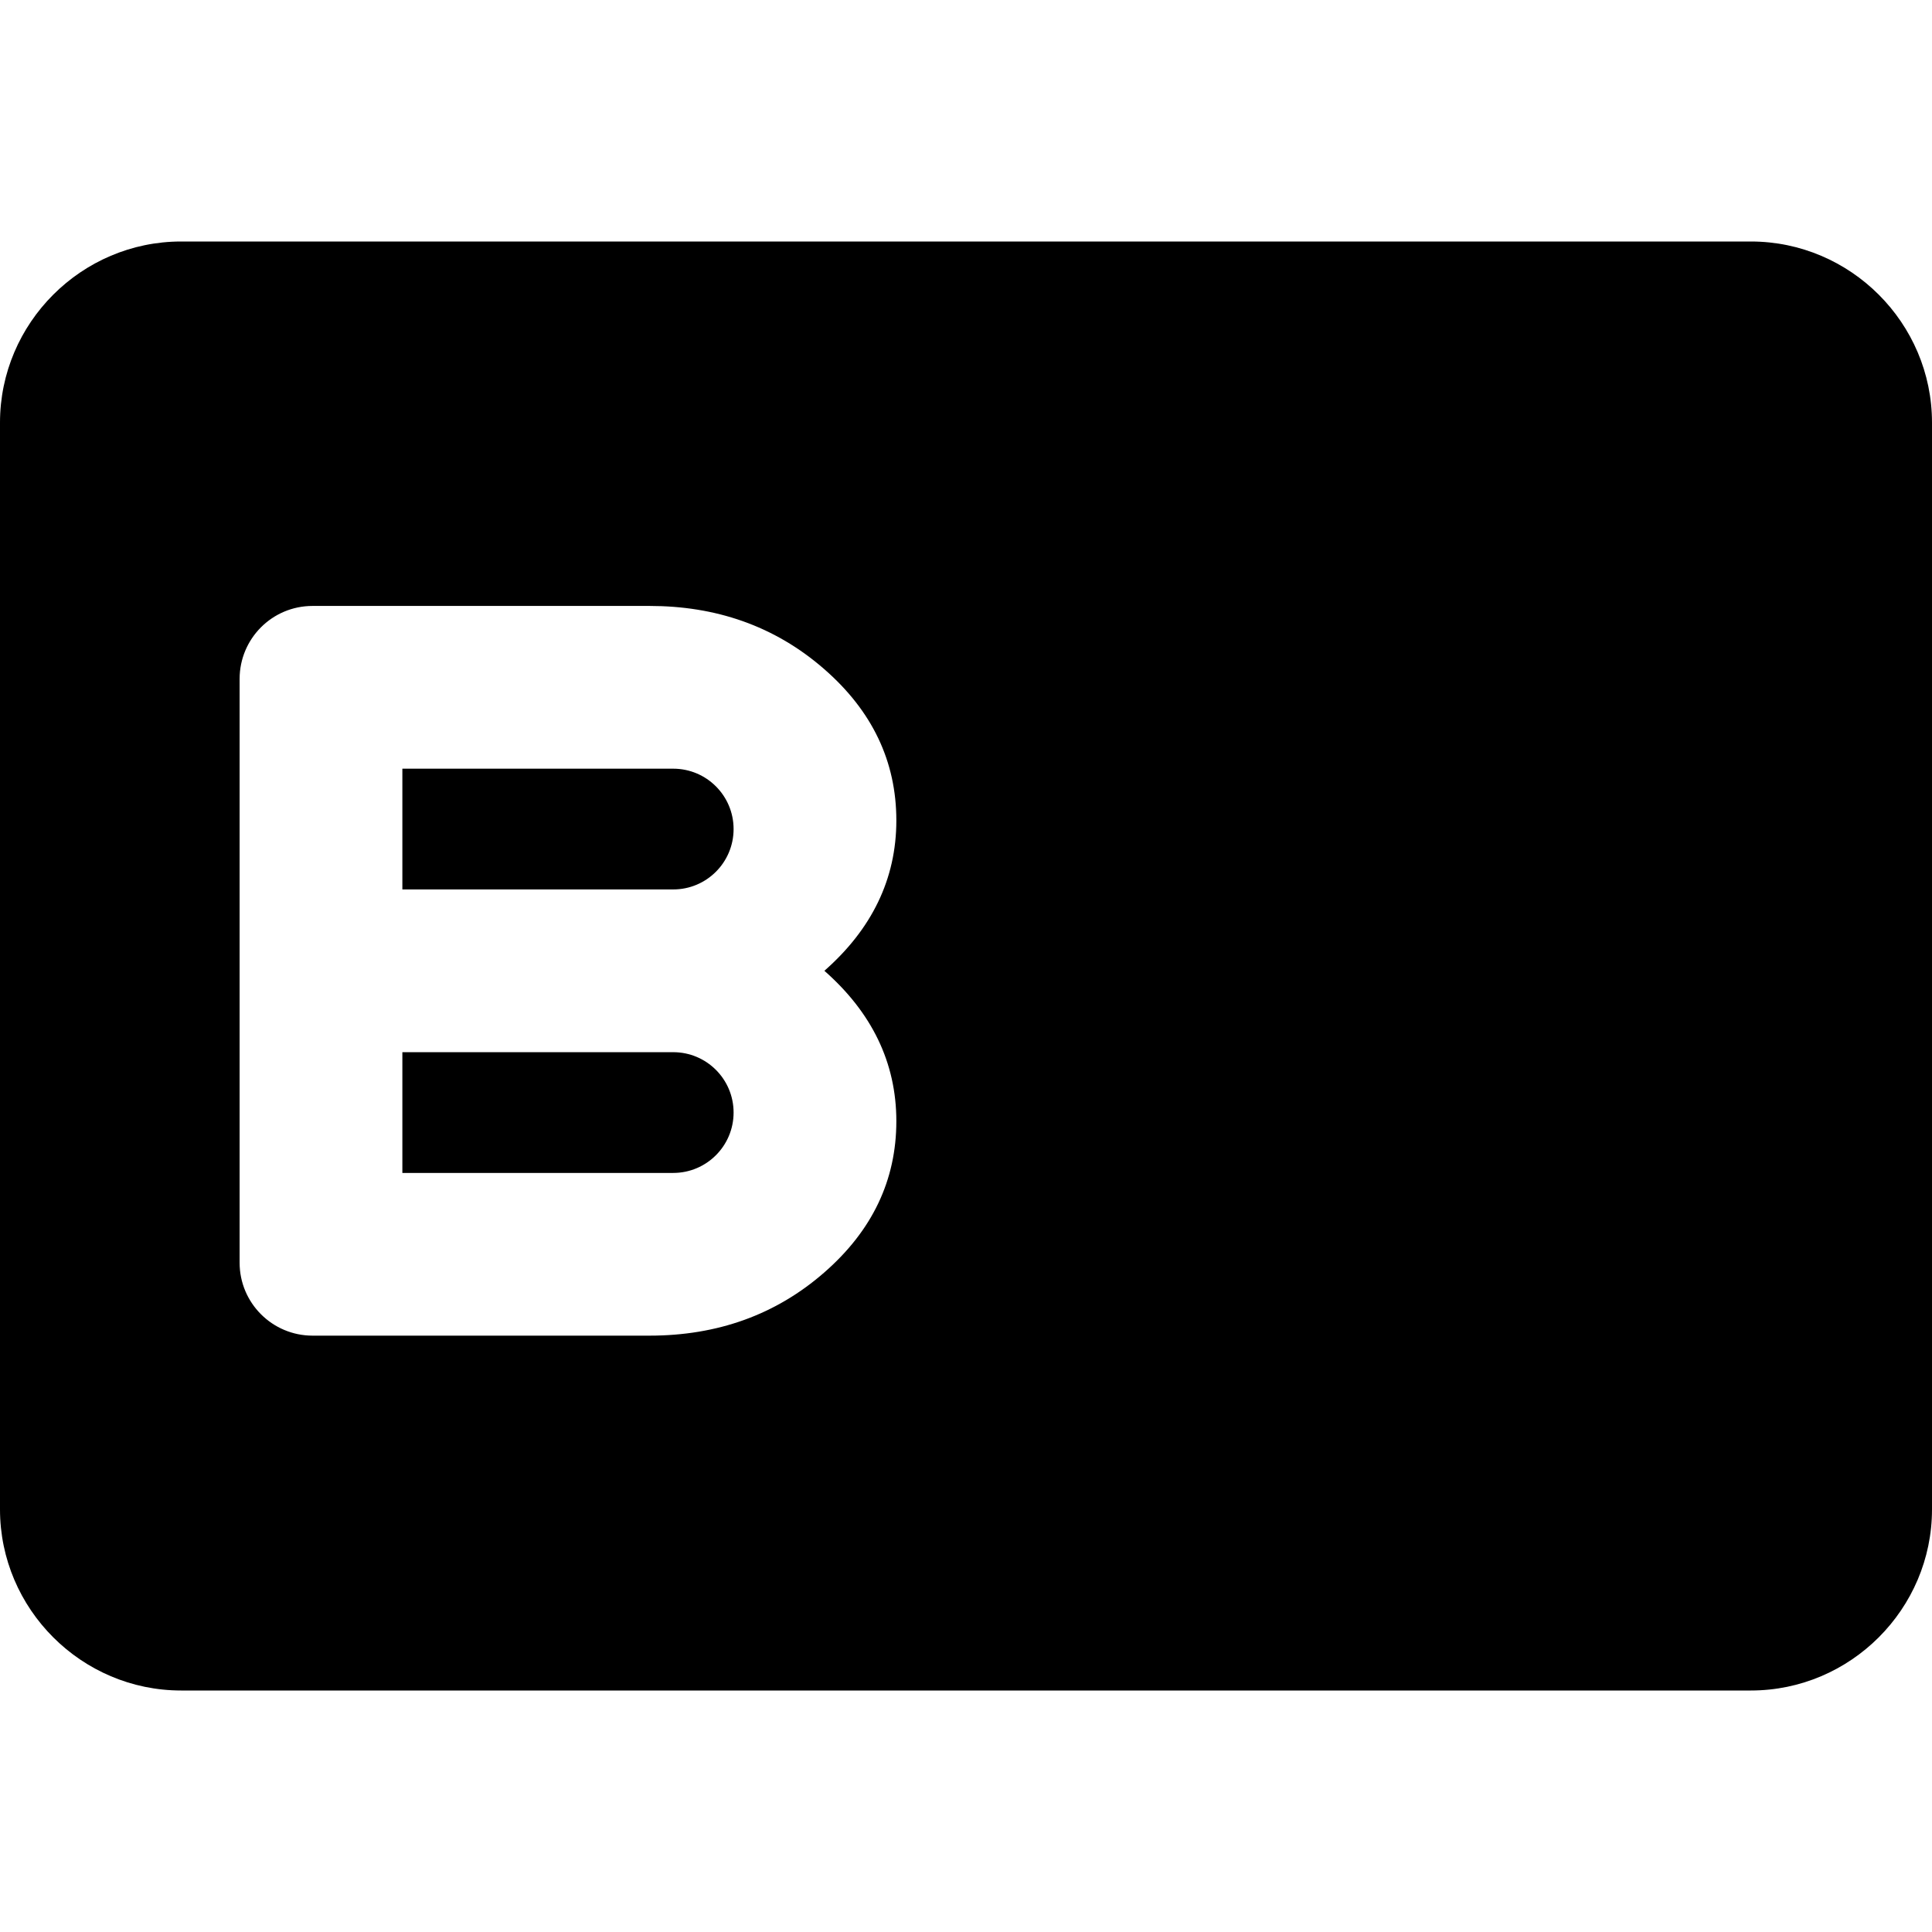
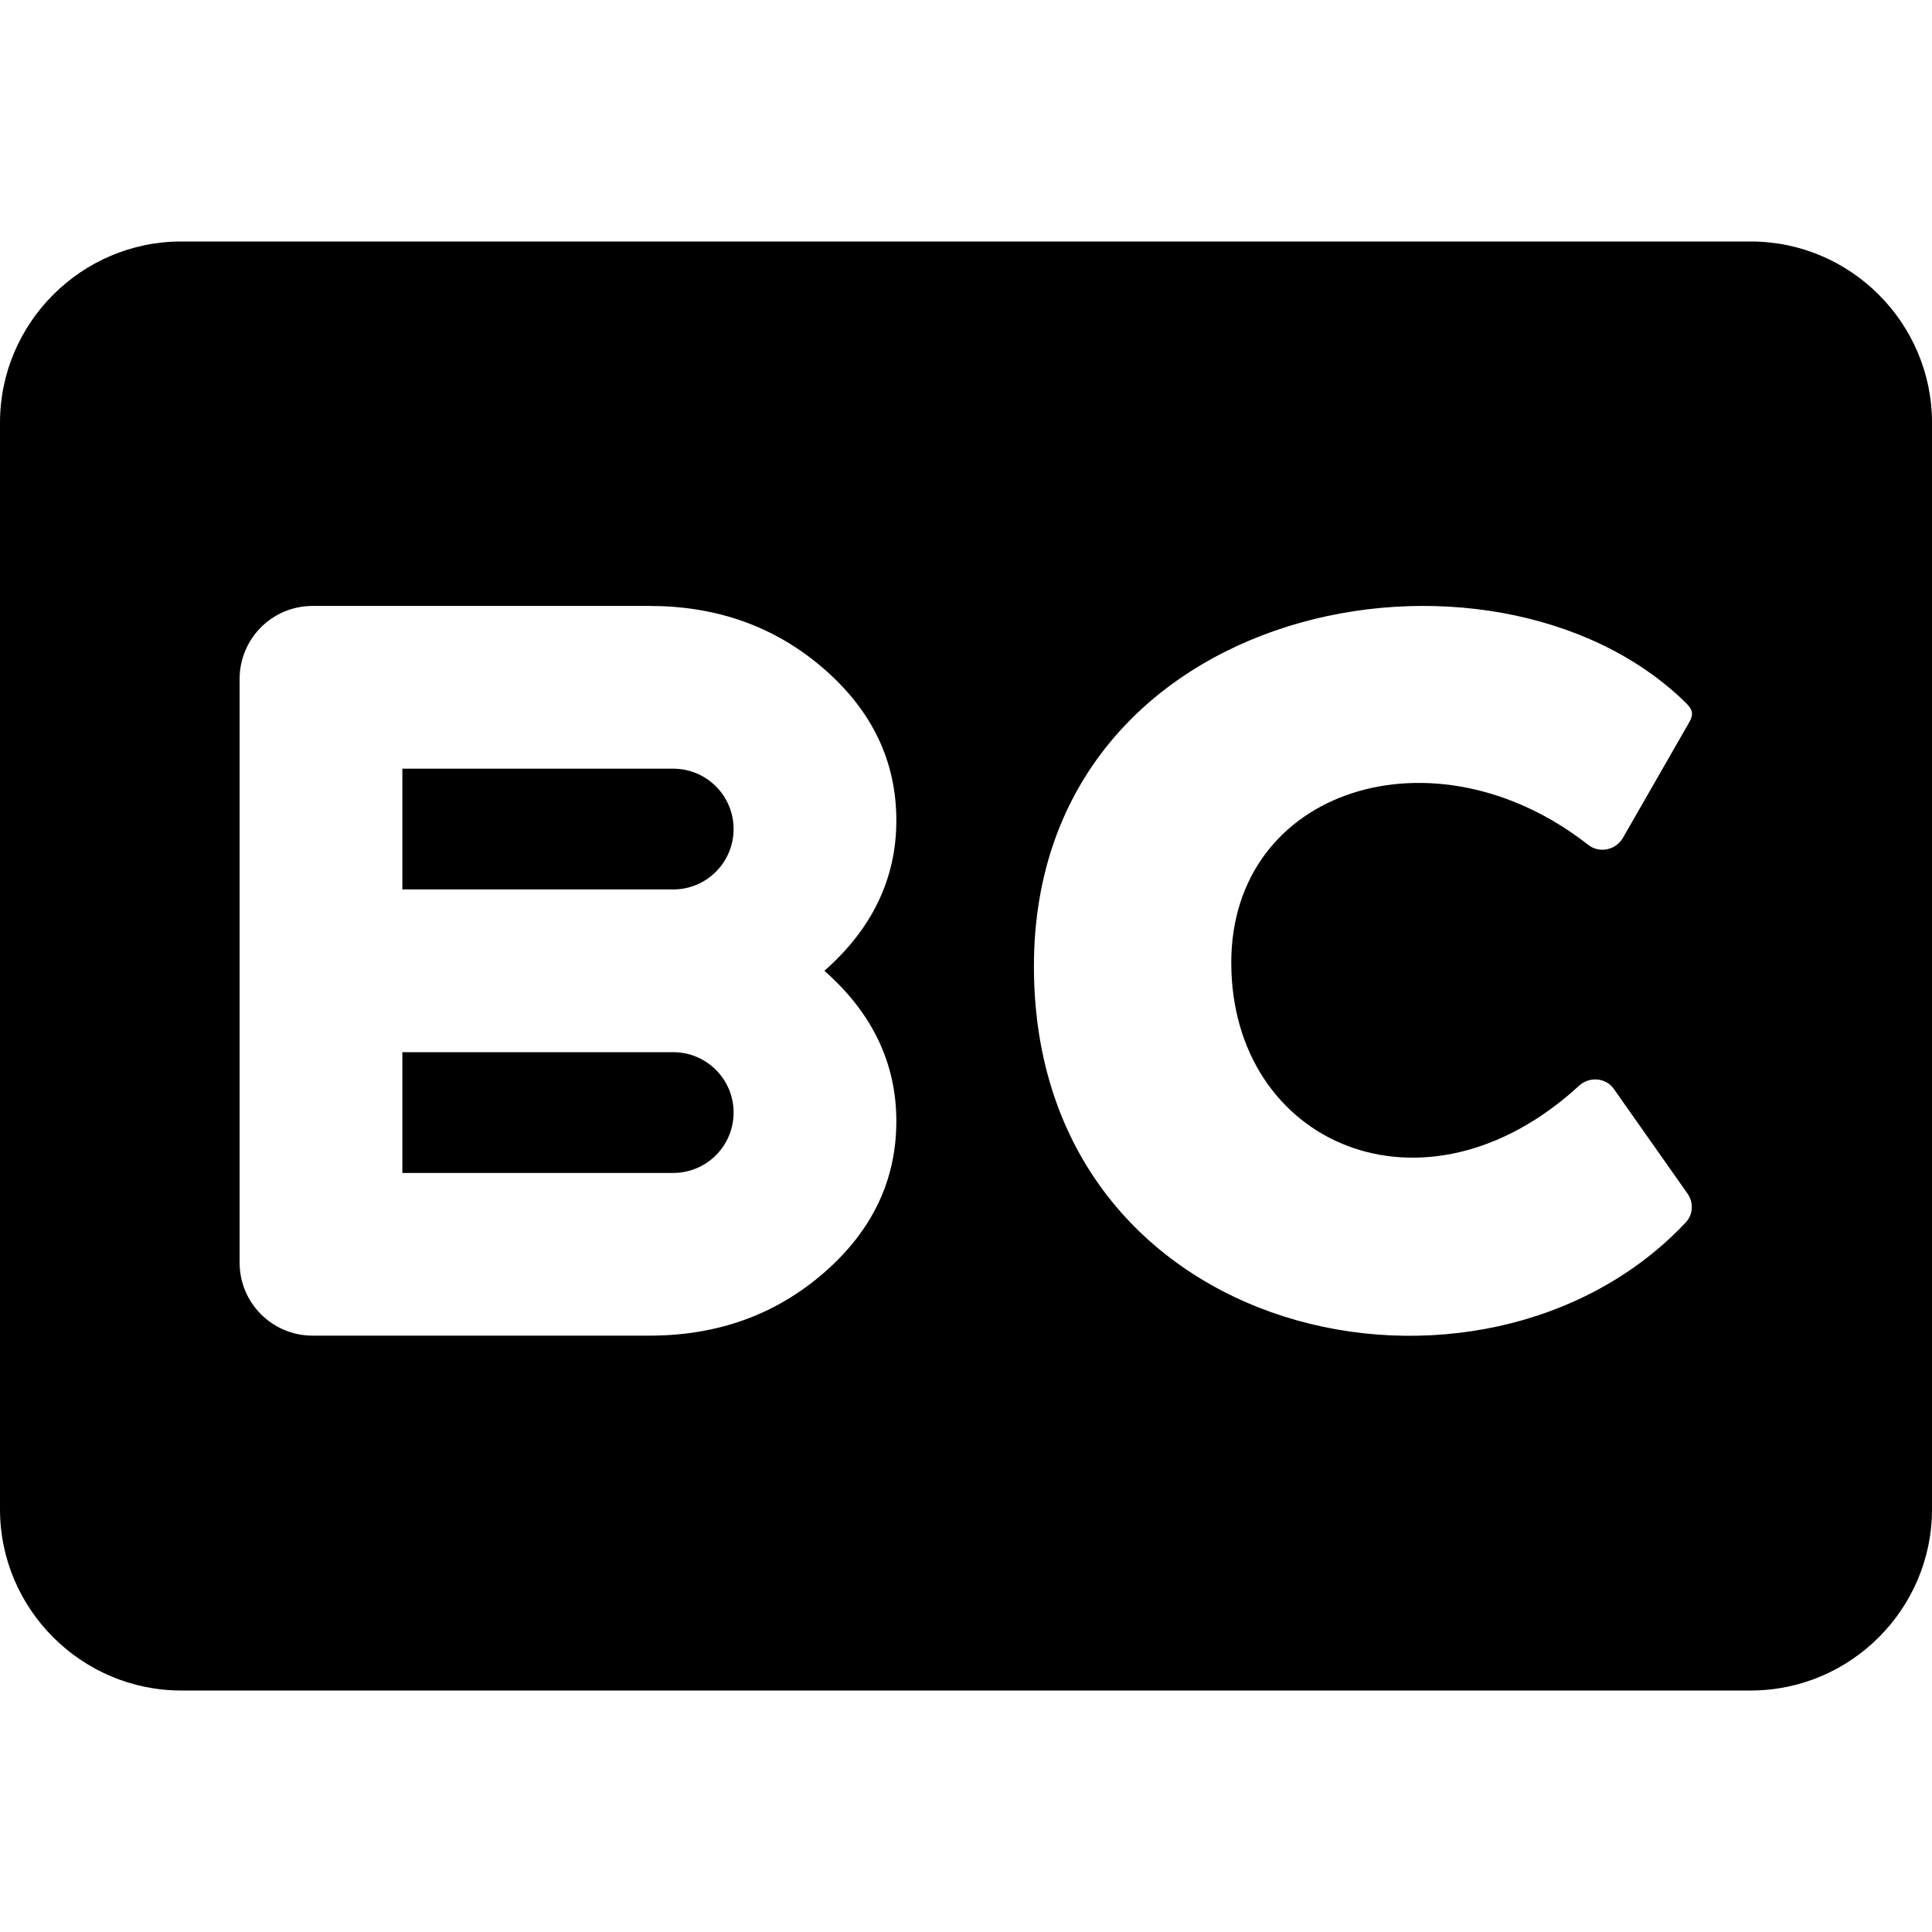
<svg xmlns="http://www.w3.org/2000/svg" width="512" height="512" viewBox="0 0 512 512">
-   <path d="M48 64h416c26.4 0 48 21.6 48 48v288c0 26.4-21.6 48-48 48H48c-26.4 0-48-21.6-48-48V112c0-26.4 21.6-48 48-48zm124.12 96.58H82.84c-10.75 0-19.34 8.71-19.34 19.34v154.71c0 10.67 8.66 19.33 19.34 19.33h89.28c18.06 0 33.48-5.56 46.25-16.68 12.78-11.12 19.17-24.51 19.17-40.16 0-15.55-6.54-28.83-19.07-39.85 12.53-11.01 19.07-24.29 19.07-39.84 0-15.65-6.39-29.05-19.17-40.16-13.22-11.51-28.84-16.69-46.25-16.69zm6.29 118.26c8.84 0 16 7.16 16 16 0 8.83-7.17 16-16 16h-71.78v-32h71.78zm0-75.13c8.84 0 16 7.16 16 16s-7.17 16-16 16h-71.78v-32h71.78zM418.5 287.7c2.8-2.5 7.1-2.1 9.2.9l19.5 27.7c1.7 2.4 1.5 5.6-.5 7.7-53.5 56.9-172.7 32.1-172.7-67.9 0-97.3 121.7-119.5 172.5-70.1 2.1 2 2.5 3.2 1 5.7L430 222.2c-1.9 3.1-6.2 4-9.1 1.7-40.8-32-94.6-14.9-94.6 31.2 0 48 51 70.5 92.2 32.6z" />
+   <path d="M48 64h416c26.4 0 48 21.6 48 48v288c0 26.4-21.6 48-48 48H48c-26.4 0-48-21.6-48-48V112c0-26.4 21.6-48 48-48zm124.12 96.58H82.84c-10.75 0-19.34 8.71-19.34 19.34v154.71c0 10.67 8.66 19.33 19.34 19.33h89.28c18.06 0 33.48-5.56 46.25-16.68 12.78-11.12 19.17-24.51 19.17-40.16 0-15.55-6.54-28.83-19.07-39.85 12.53-11.01 19.07-24.29 19.07-39.84 0-15.65-6.39-29.05-19.17-40.16-13.22-11.51-28.84-16.69-46.25-16.69zm6.29 118.26c8.84 0 16 7.16 16 16 0 8.83-7.17 16-16 16h-71.78v-32h71.78zm0-75.13c8.84 0 16 7.16 16 16s-7.17 16-16 16h-71.78v-32h71.78zM418.5 287.7c-41.2 37.9-92.2 15.4-92.2-32.6 0-46.1 53.8-63.2 94.6-31.2 2.9 2.3 7.2 1.4 9.1-1.7l17.5-30.5c1.5-2.5 1.1-3.7-1-5.7-50.8-49.4-172.5-27.2-172.5 70.1 0 100 119.2 124.8 172.7 67.9 2-2.1 2.2-5.3.5-7.7l-19.5-27.7c-2.1-3-6.4-3.4-9.2-.9z" />
</svg>
